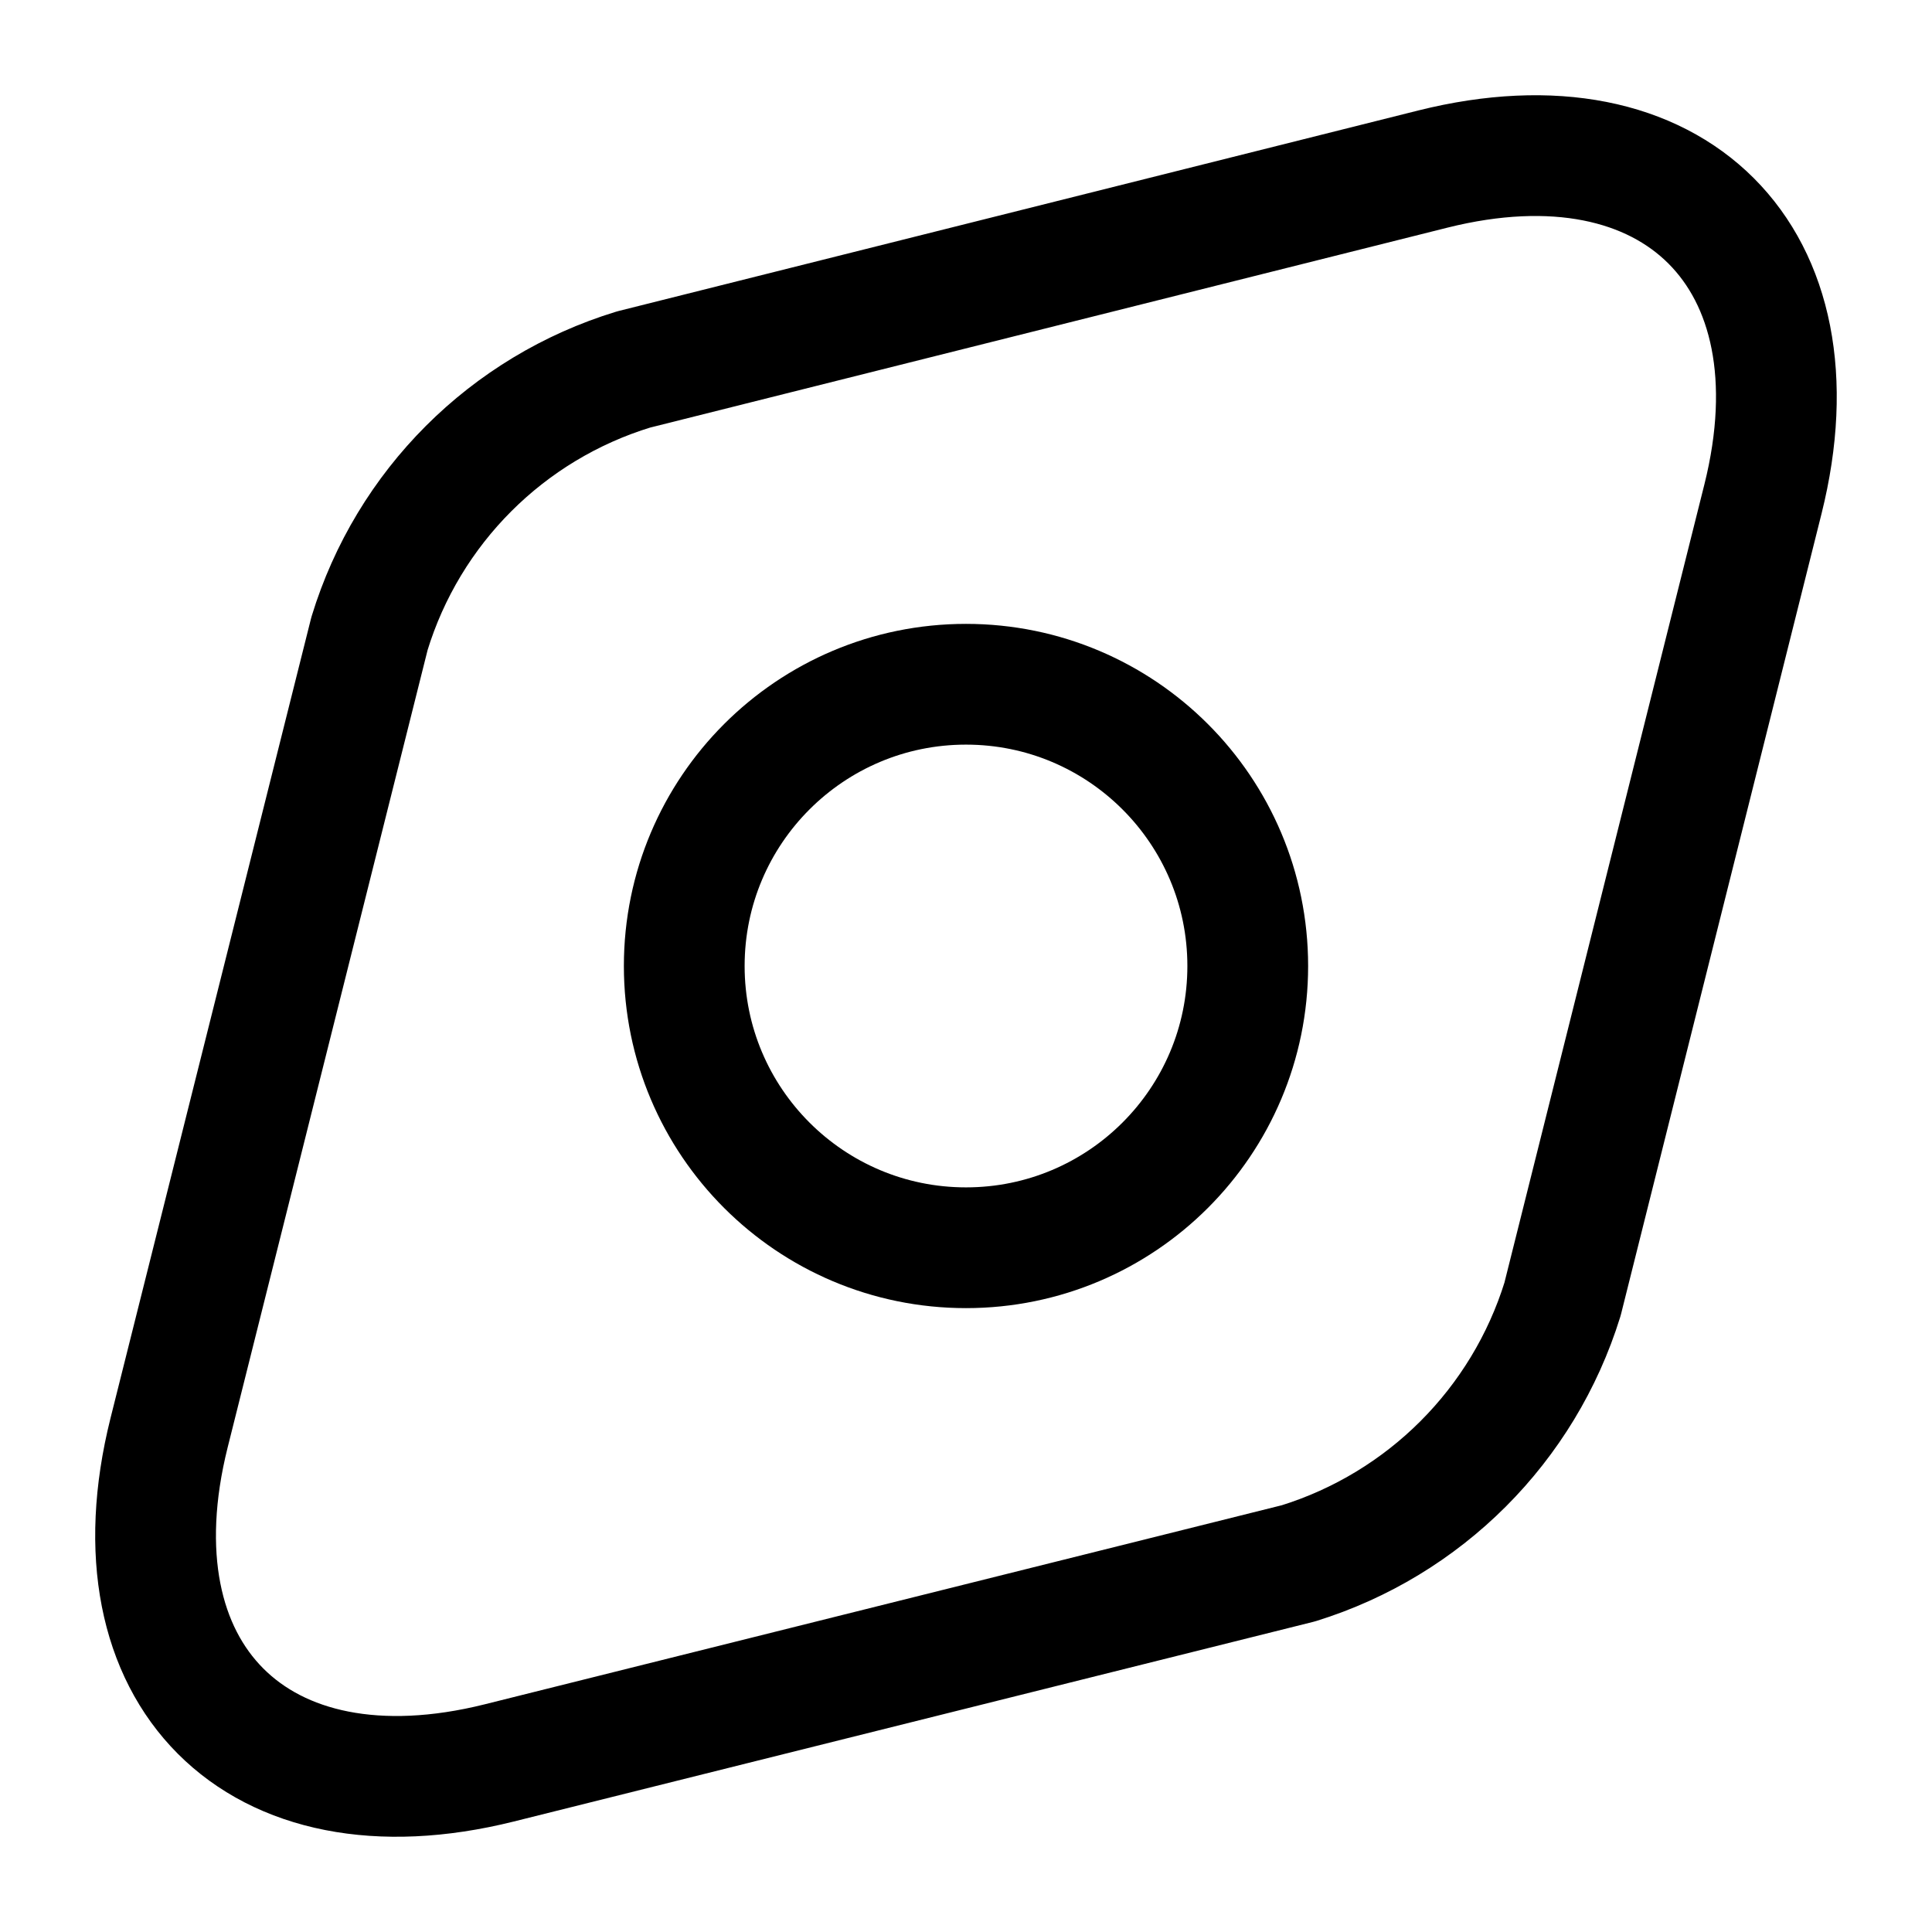
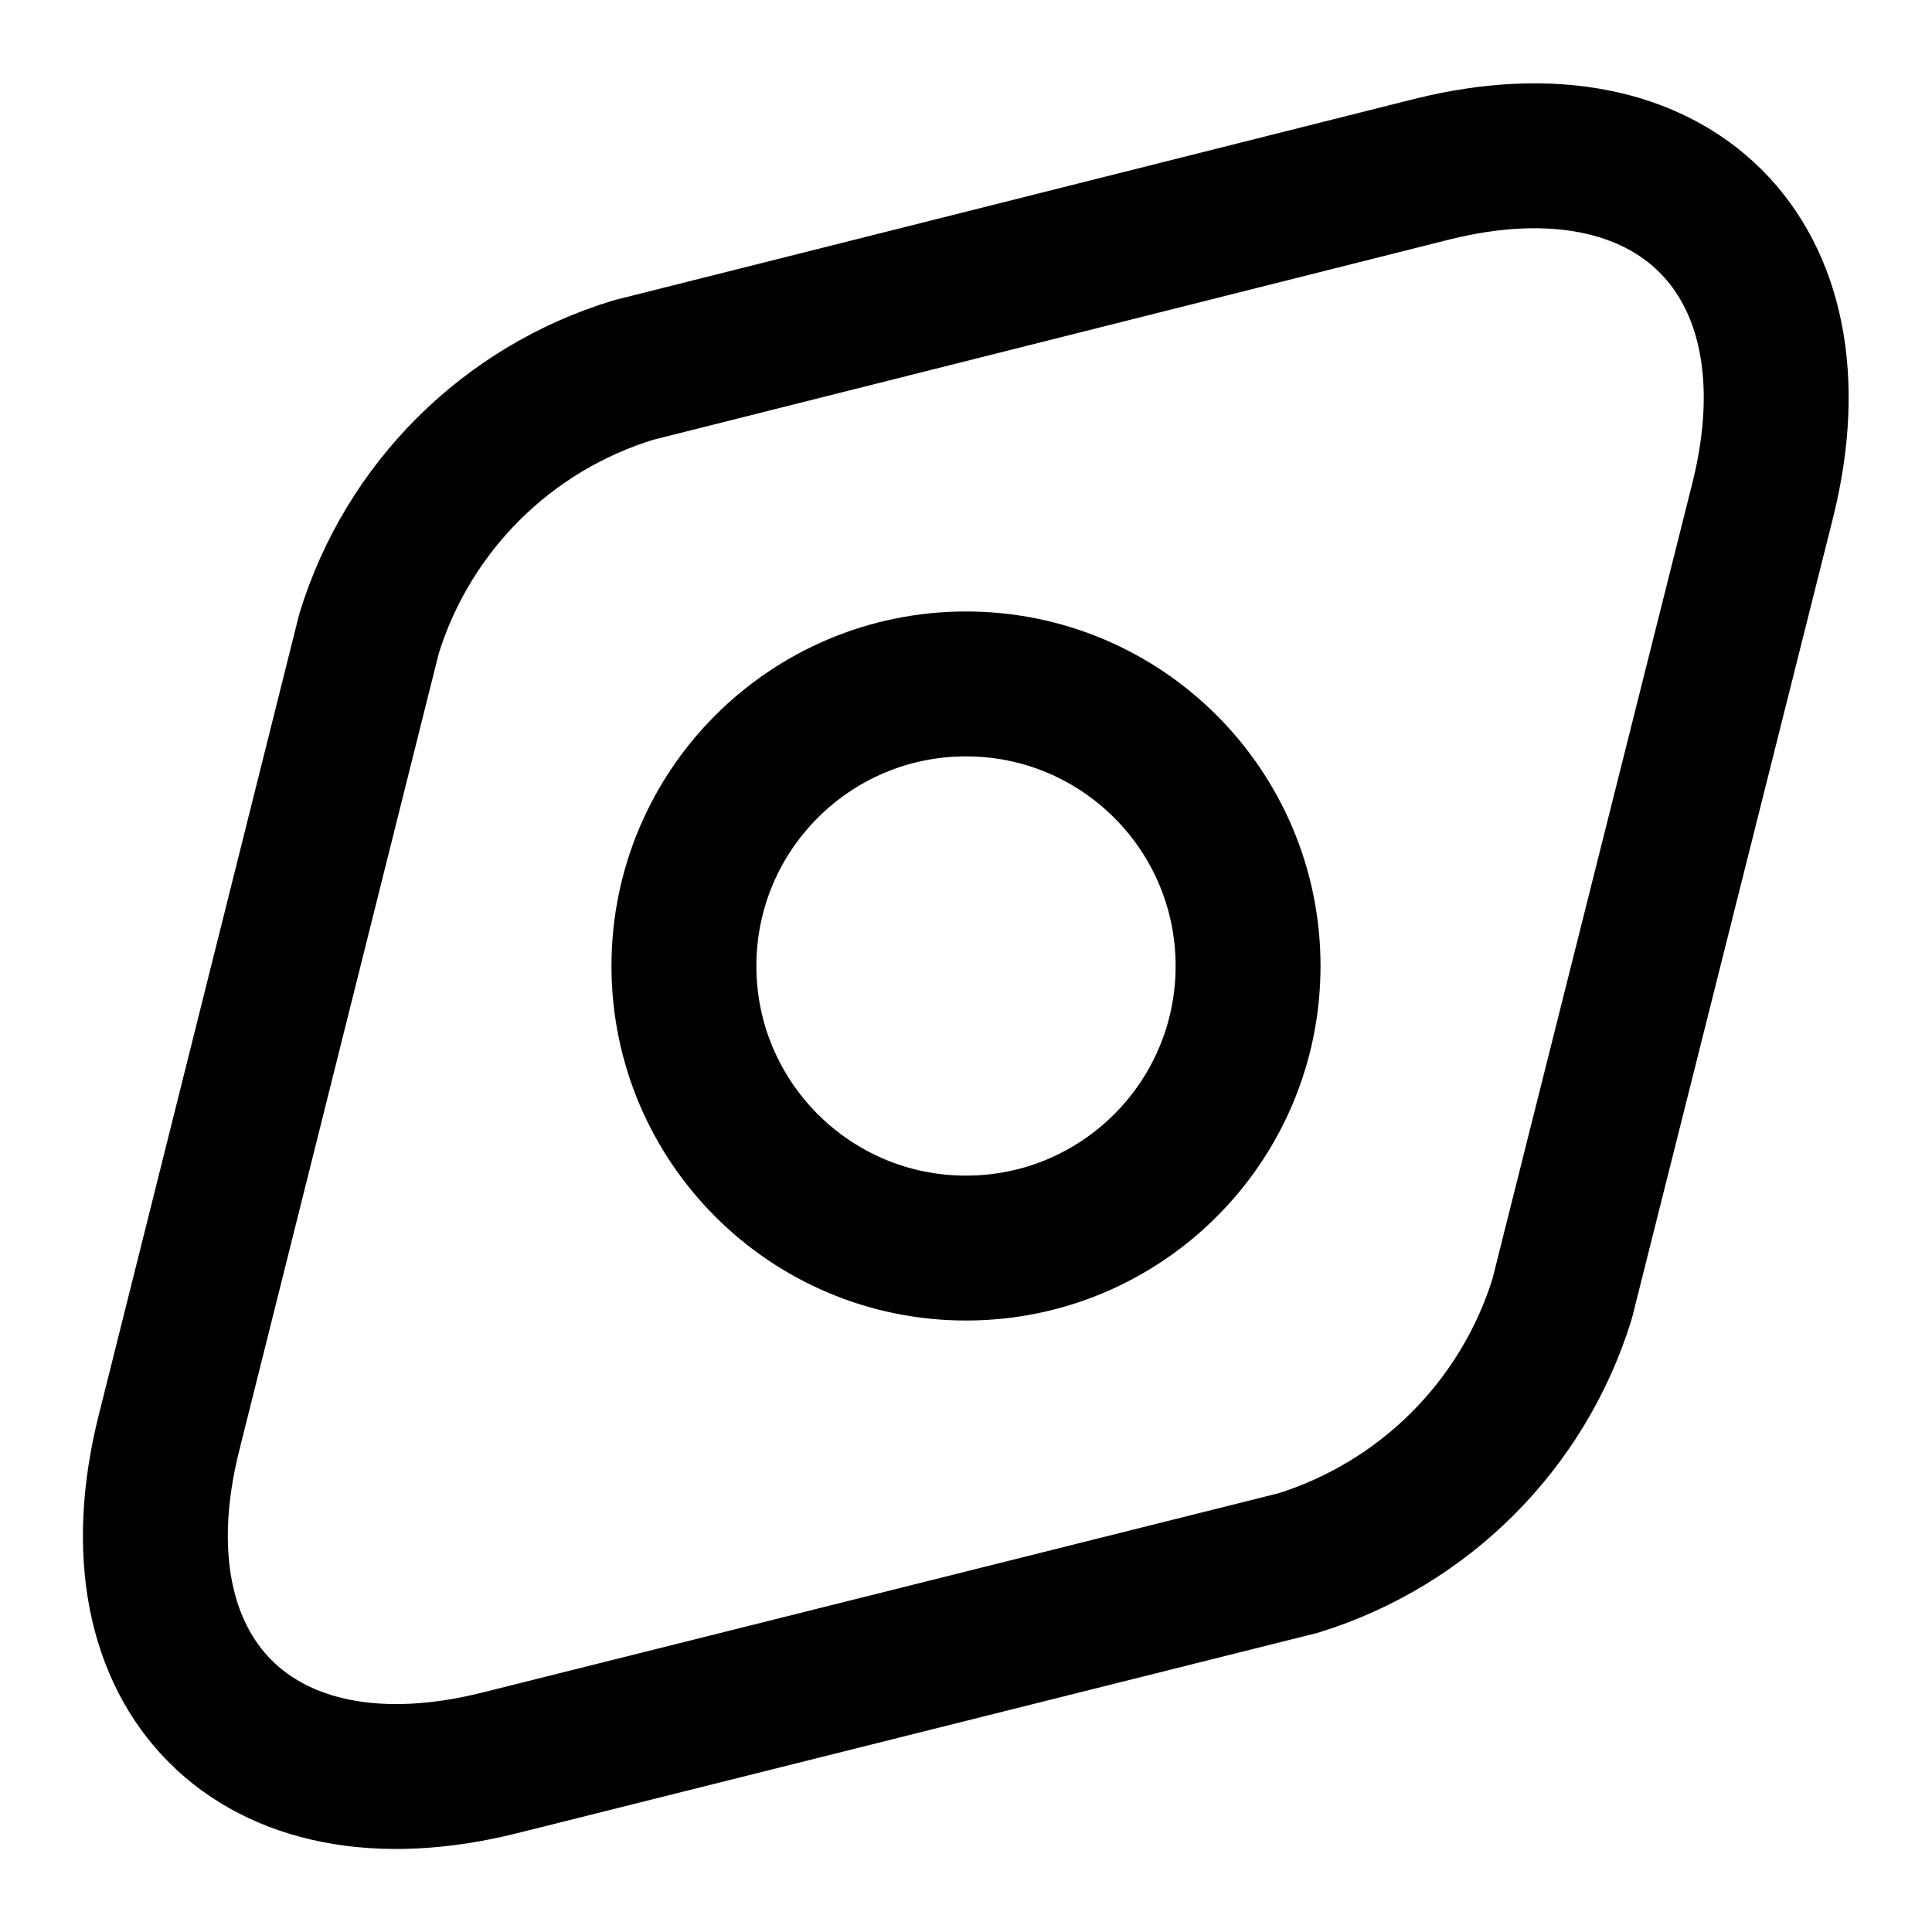
- <svg xmlns="http://www.w3.org/2000/svg" width="24" height="24" fill="none">
-   <path stroke="currentColor" stroke-linecap="round" stroke-linejoin="round" stroke-width="1.5" d="M17.8 2.1 7.87 4.59a4.94 4.94 0 0 0-3.28 3.28L2.1 17.8c-.75 3 1.09 4.85 4.1 4.1l9.93-2.48a4.98 4.98 0 0 0 3.28-3.28L21.9 6.2c.75-3-1.1-4.85-4.1-4.1Z" />
-   <path stroke="currentColor" stroke-linecap="round" stroke-linejoin="round" stroke-width="1.5" d="M12 15.5a3.5 3.5 0 1 0 0-7 3.5 3.5 0 0 0 0 7Z" />
+ <svg xmlns="http://www.w3.org/2000/svg" width="20" height="20" fill="none">
+   <path stroke="currentColor" stroke-linecap="round" stroke-linejoin="round" stroke-width="1.5" d="M14.83 1.75 6.56 3.83a4.12 4.12 0 0 0-2.74 2.73l-2.07 8.27c-.63 2.5.9 4.05 3.42 3.42l8.27-2.07a4.15 4.15 0 0 0 2.73-2.73l2.08-8.28c.62-2.5-.92-4.04-3.42-3.42Z" />
+   <path stroke="currentColor" stroke-linecap="round" stroke-linejoin="round" stroke-width="1.5" d="M10 12.92a2.92 2.92 0 1 0 0-5.84 2.92 2.92 0 0 0 0 5.84Z" />
</svg>
